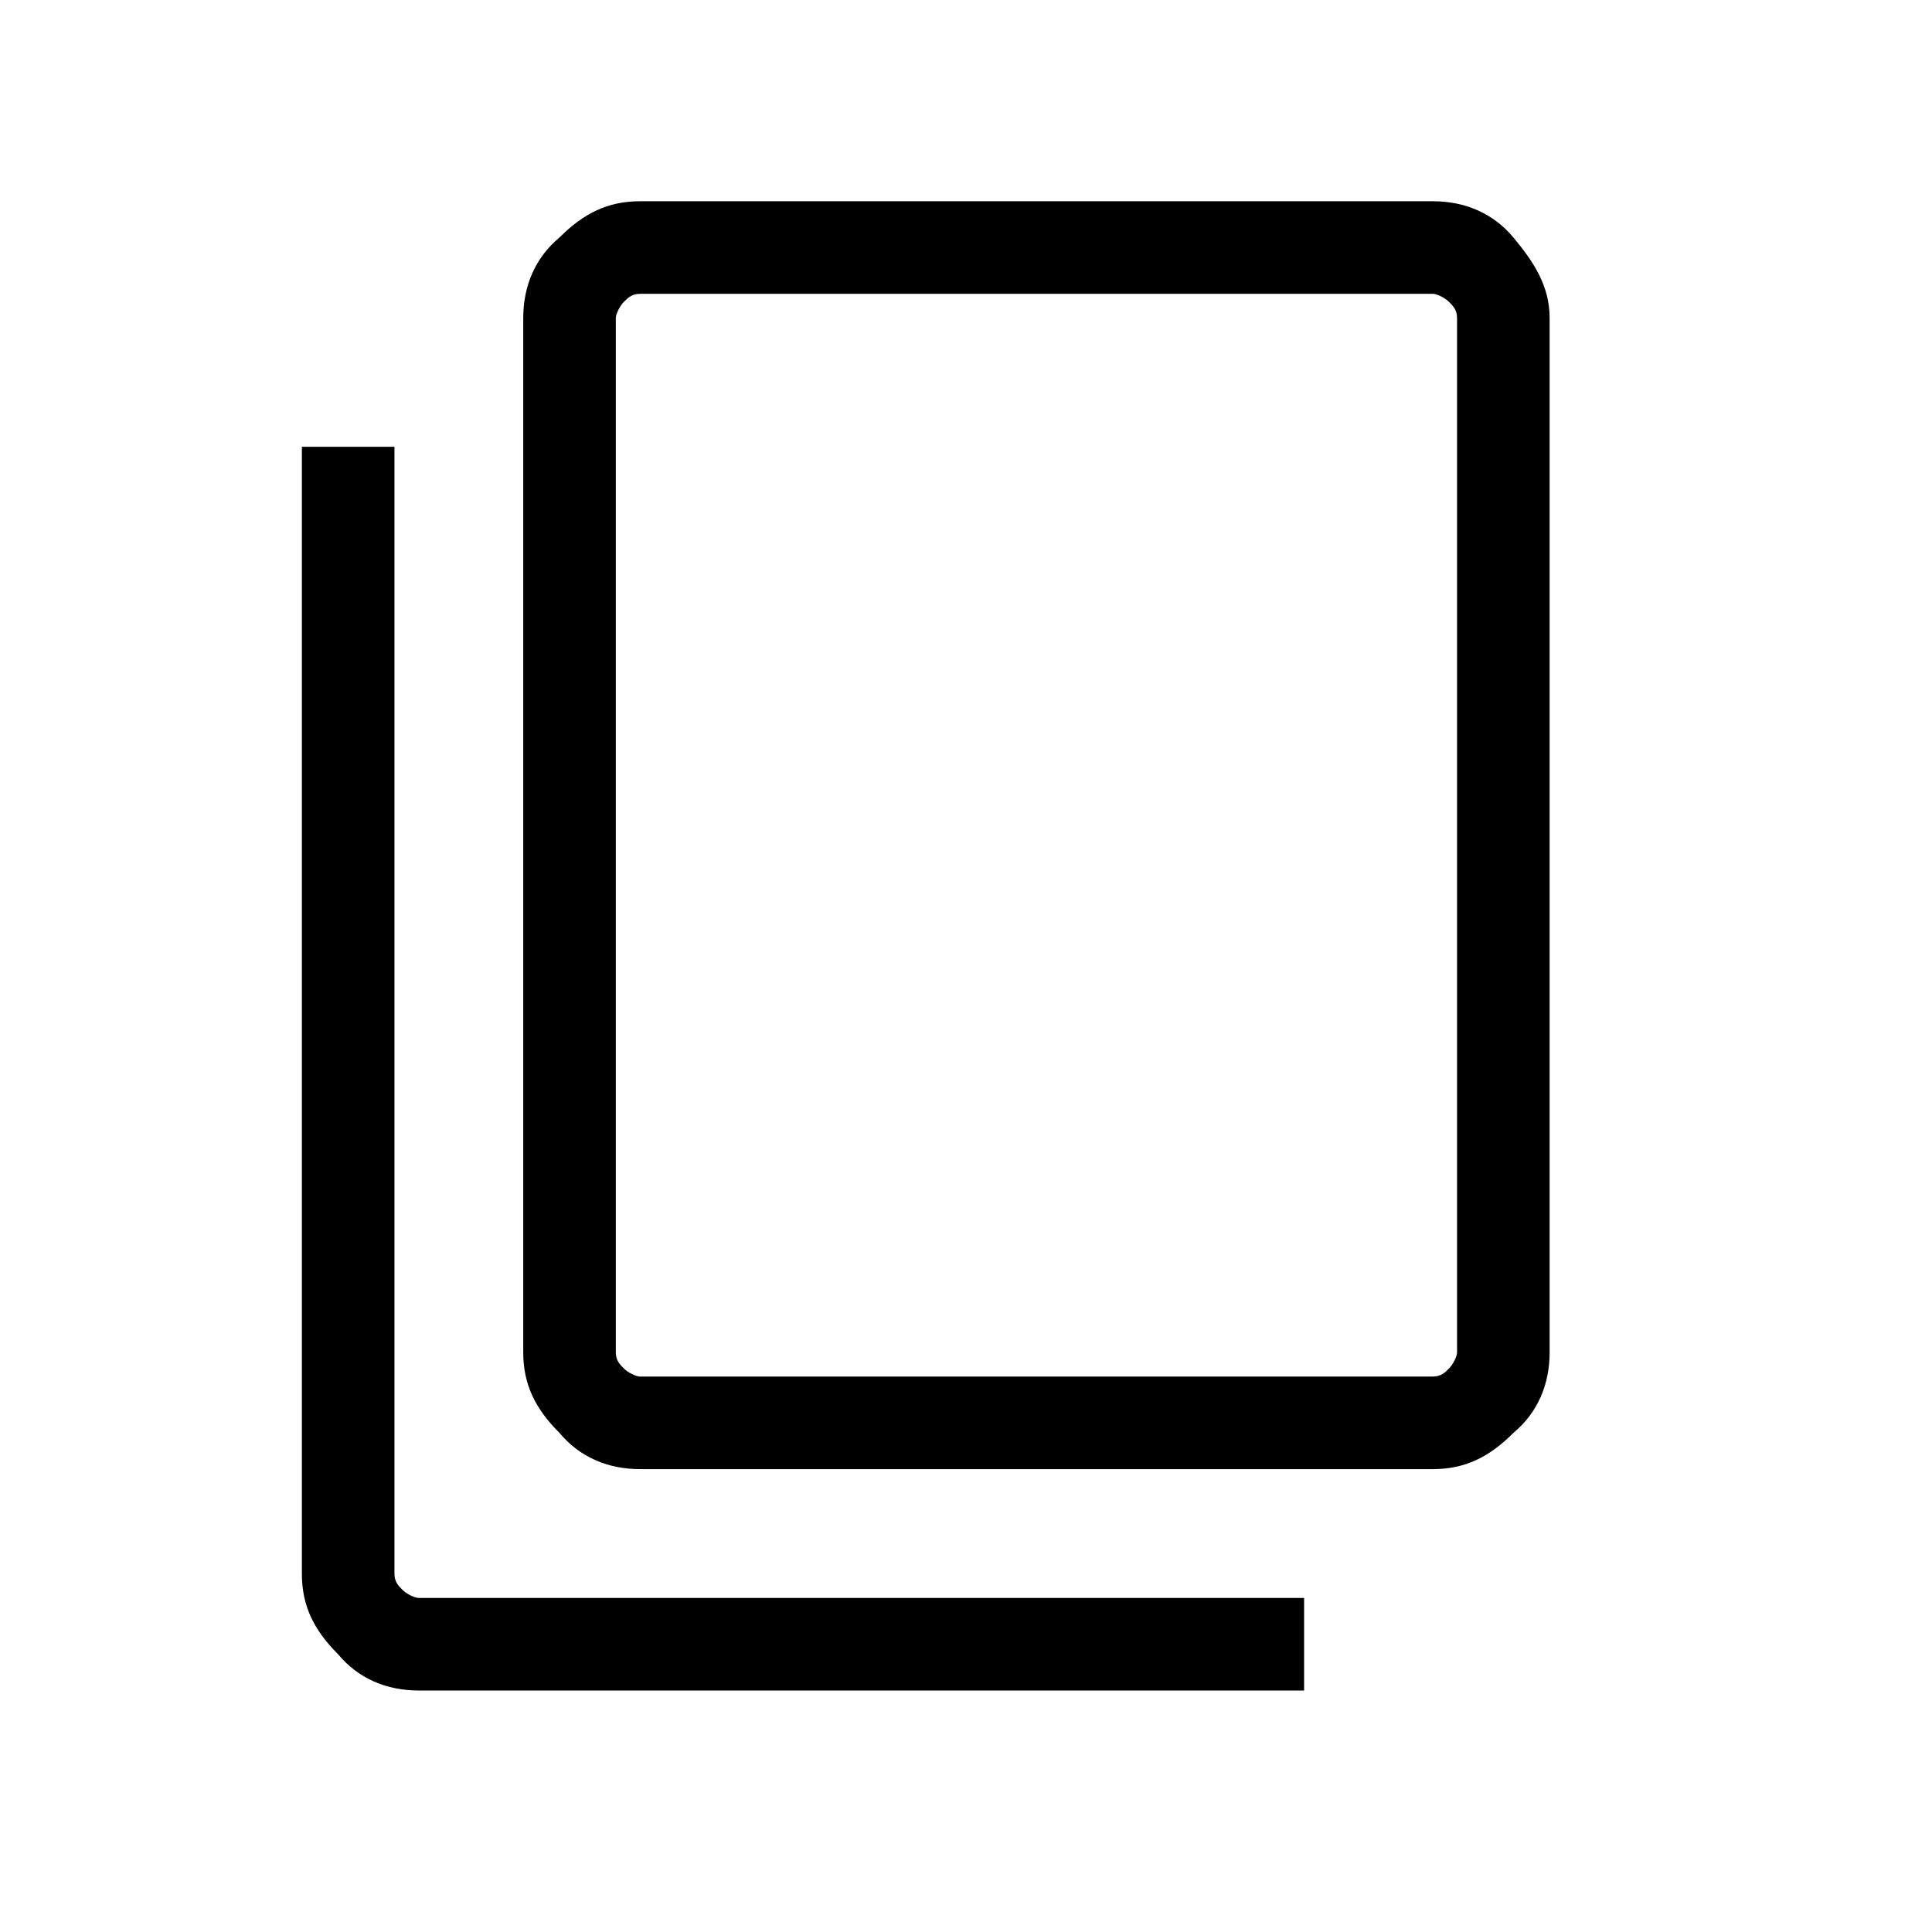
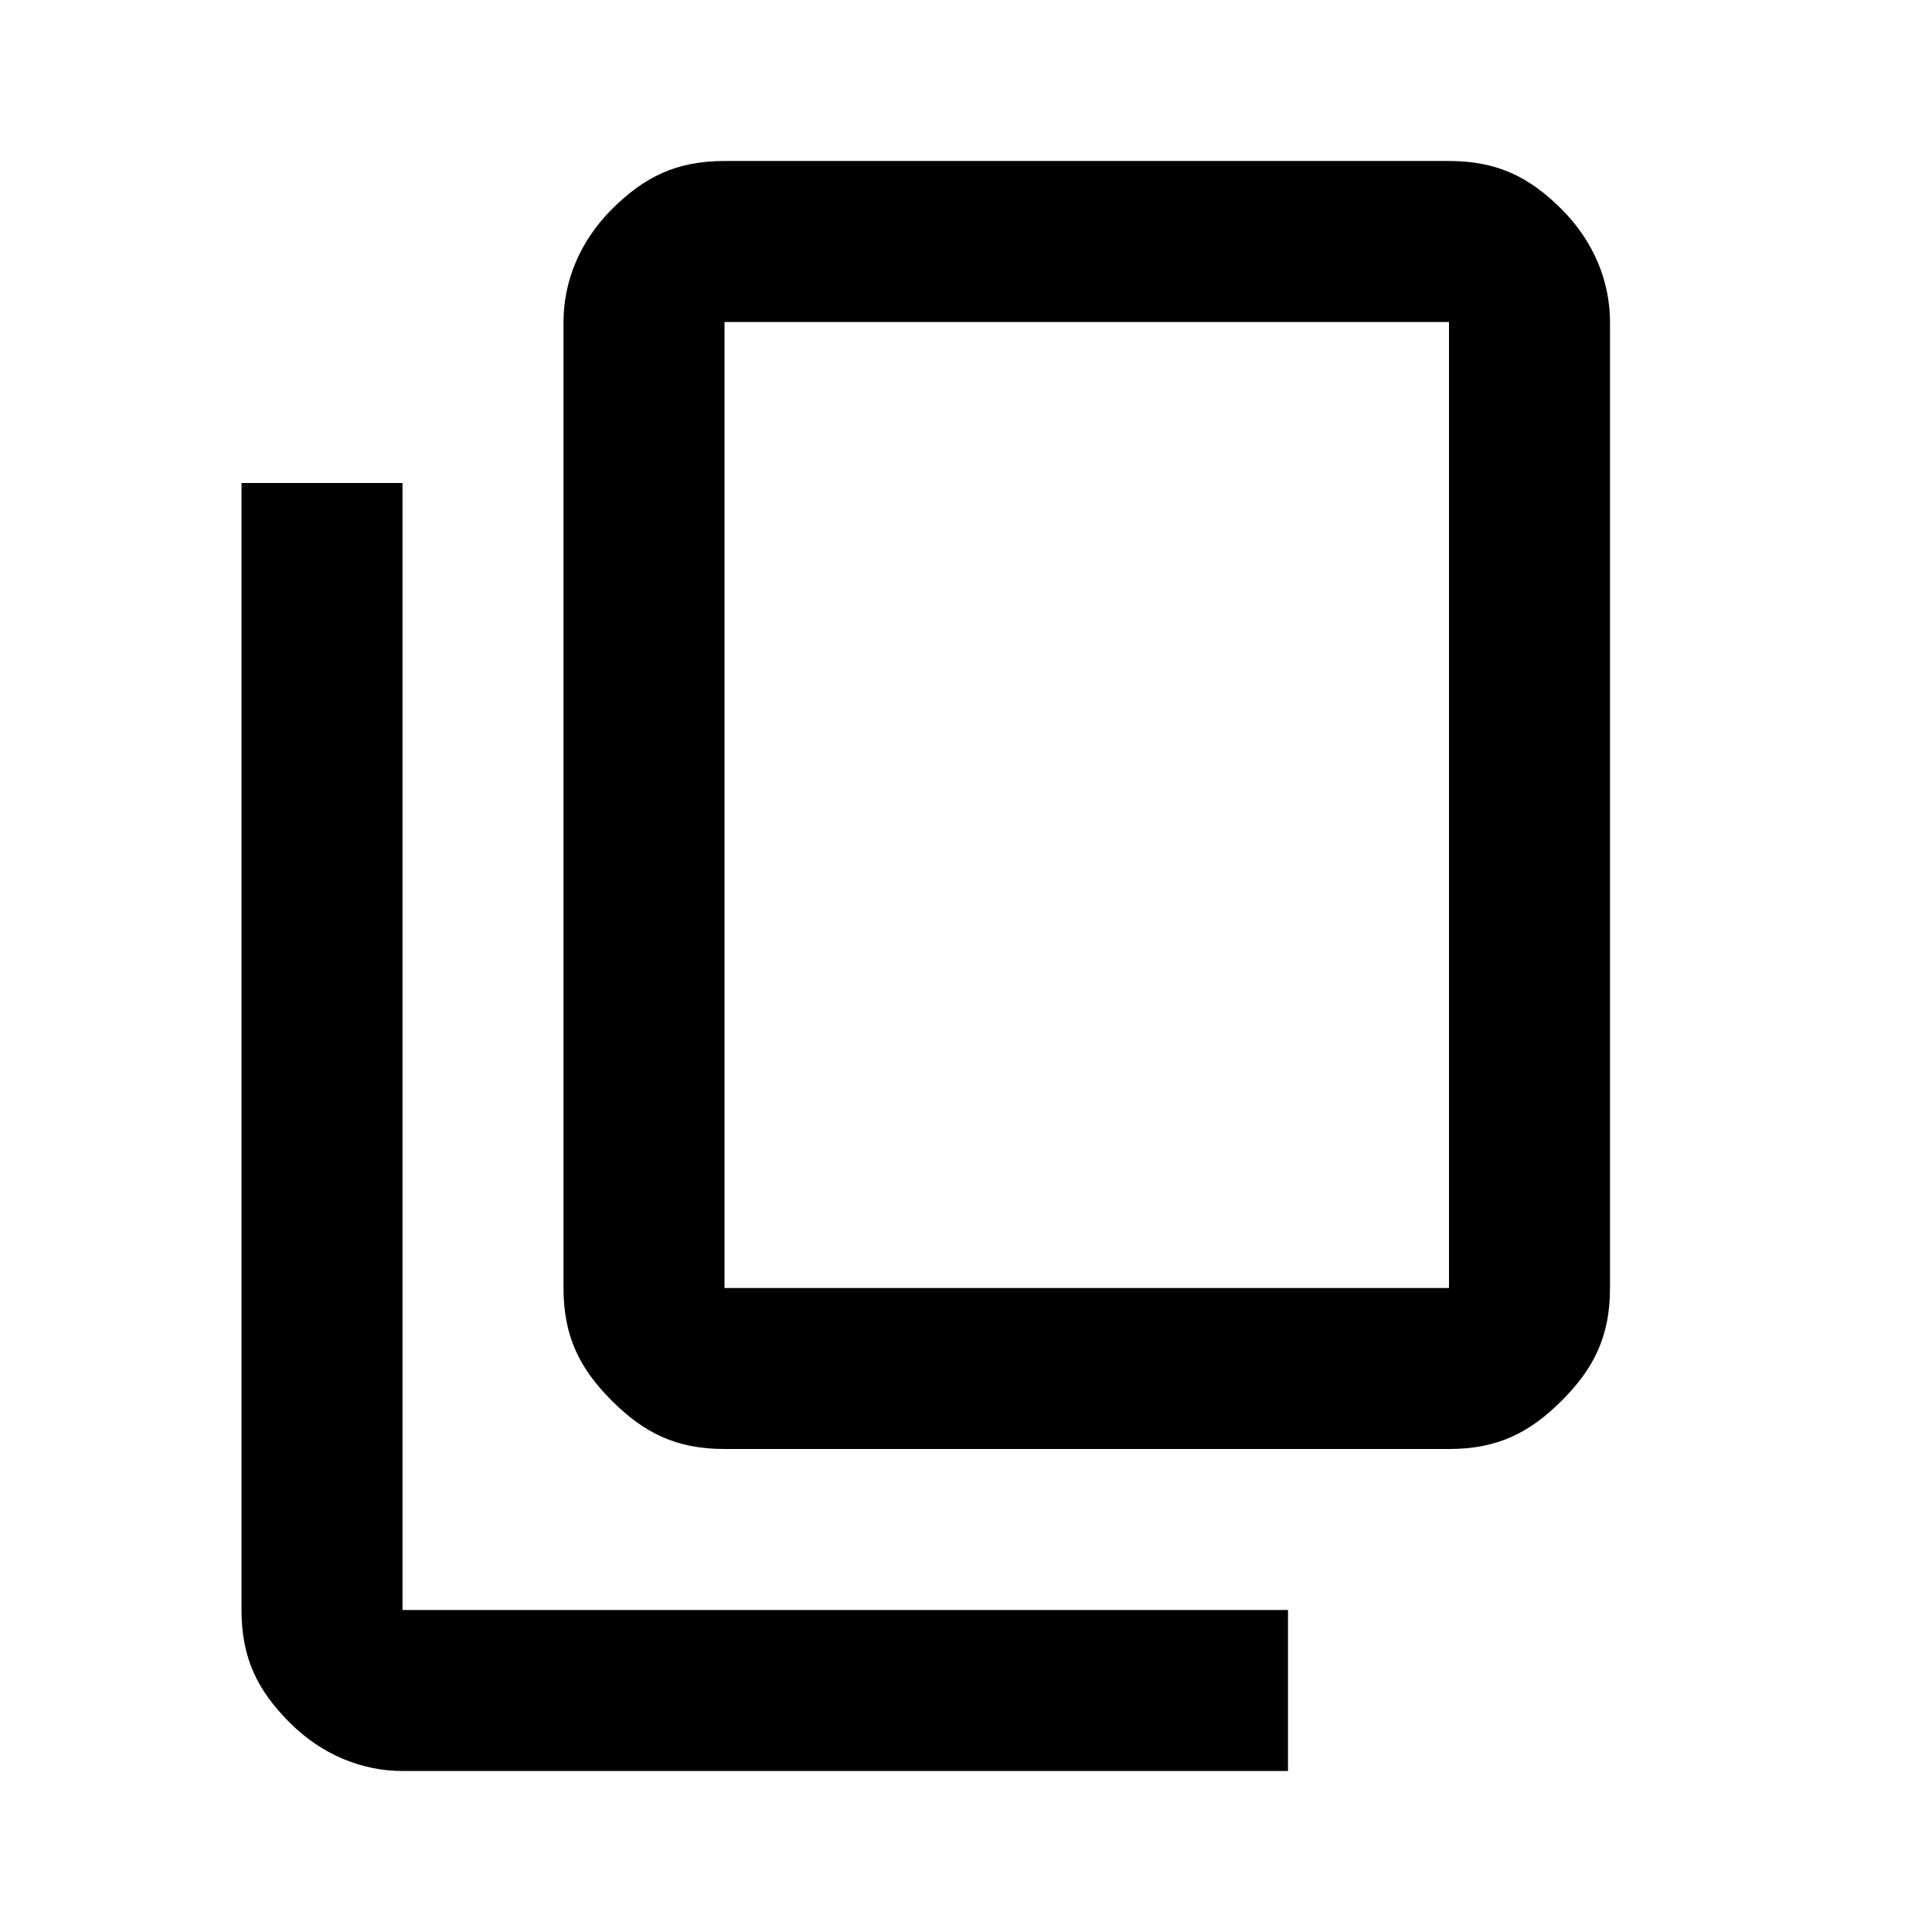
- <svg xmlns="http://www.w3.org/2000/svg" version="1.1" id="Layer_1" x="0px" y="0px" viewBox="0 0 48 48" style="enable-background:new 0 0 48 48;" xml:space="preserve">
+ <svg xmlns="http://www.w3.org/2000/svg" version="1.1" id="Layer_1" x="0px" y="0px" viewBox="0 0 24 24" style="enable-background:new 0 0 24 24;" xml:space="preserve">
  <g>
-     <path d="M15.9,36.5c-0.8,0-1.5-0.3-2-0.9c-0.6-0.6-0.9-1.2-0.9-2V7.9c0-0.8,0.3-1.5,0.9-2c0.6-0.6,1.2-0.9,2-0.9h19.7   c0.8,0,1.5,0.3,2,0.9s0.9,1.2,0.9,2v25.7c0,0.8-0.3,1.5-0.9,2c-0.6,0.6-1.2,0.9-2,0.9H15.9z M15.9,34.2h19.7c0.2,0,0.3-0.1,0.4-0.2   c0.1-0.1,0.2-0.3,0.2-0.4V7.9c0-0.2-0.1-0.3-0.2-0.4c-0.1-0.1-0.3-0.2-0.4-0.2H15.9c-0.2,0-0.3,0.1-0.4,0.2   c-0.1,0.1-0.2,0.3-0.2,0.4v25.7c0,0.2,0.1,0.3,0.2,0.4C15.6,34.1,15.8,34.2,15.9,34.2z M10.4,42c-0.8,0-1.5-0.3-2-0.9   c-0.6-0.6-0.9-1.2-0.9-2v-28h2.3v28c0,0.2,0.1,0.3,0.2,0.4c0.1,0.1,0.3,0.2,0.4,0.2h22V42H10.4z M15.3,34.2V7.3V34.2z" />
+     <path d="M9,18c-0.6,0-1-0.2-1.4-0.6S7,16.6,7,16V4c0-0.5,0.2-1,0.6-1.4C8,2.2,8.4,2,9,2h9c0.6,0,1,0.2,1.4,0.6C19.8,3,20,3.5,20,4   v12c0,0.6-0.2,1-0.6,1.4S18.6,18,18,18H9z M9,16h9V4H9V16z M5,22c-0.5,0-1-0.2-1.4-0.6S3,20.6,3,20V6h2v14h11v2H5z M9,16V4V16z" />
  </g>
</svg>
